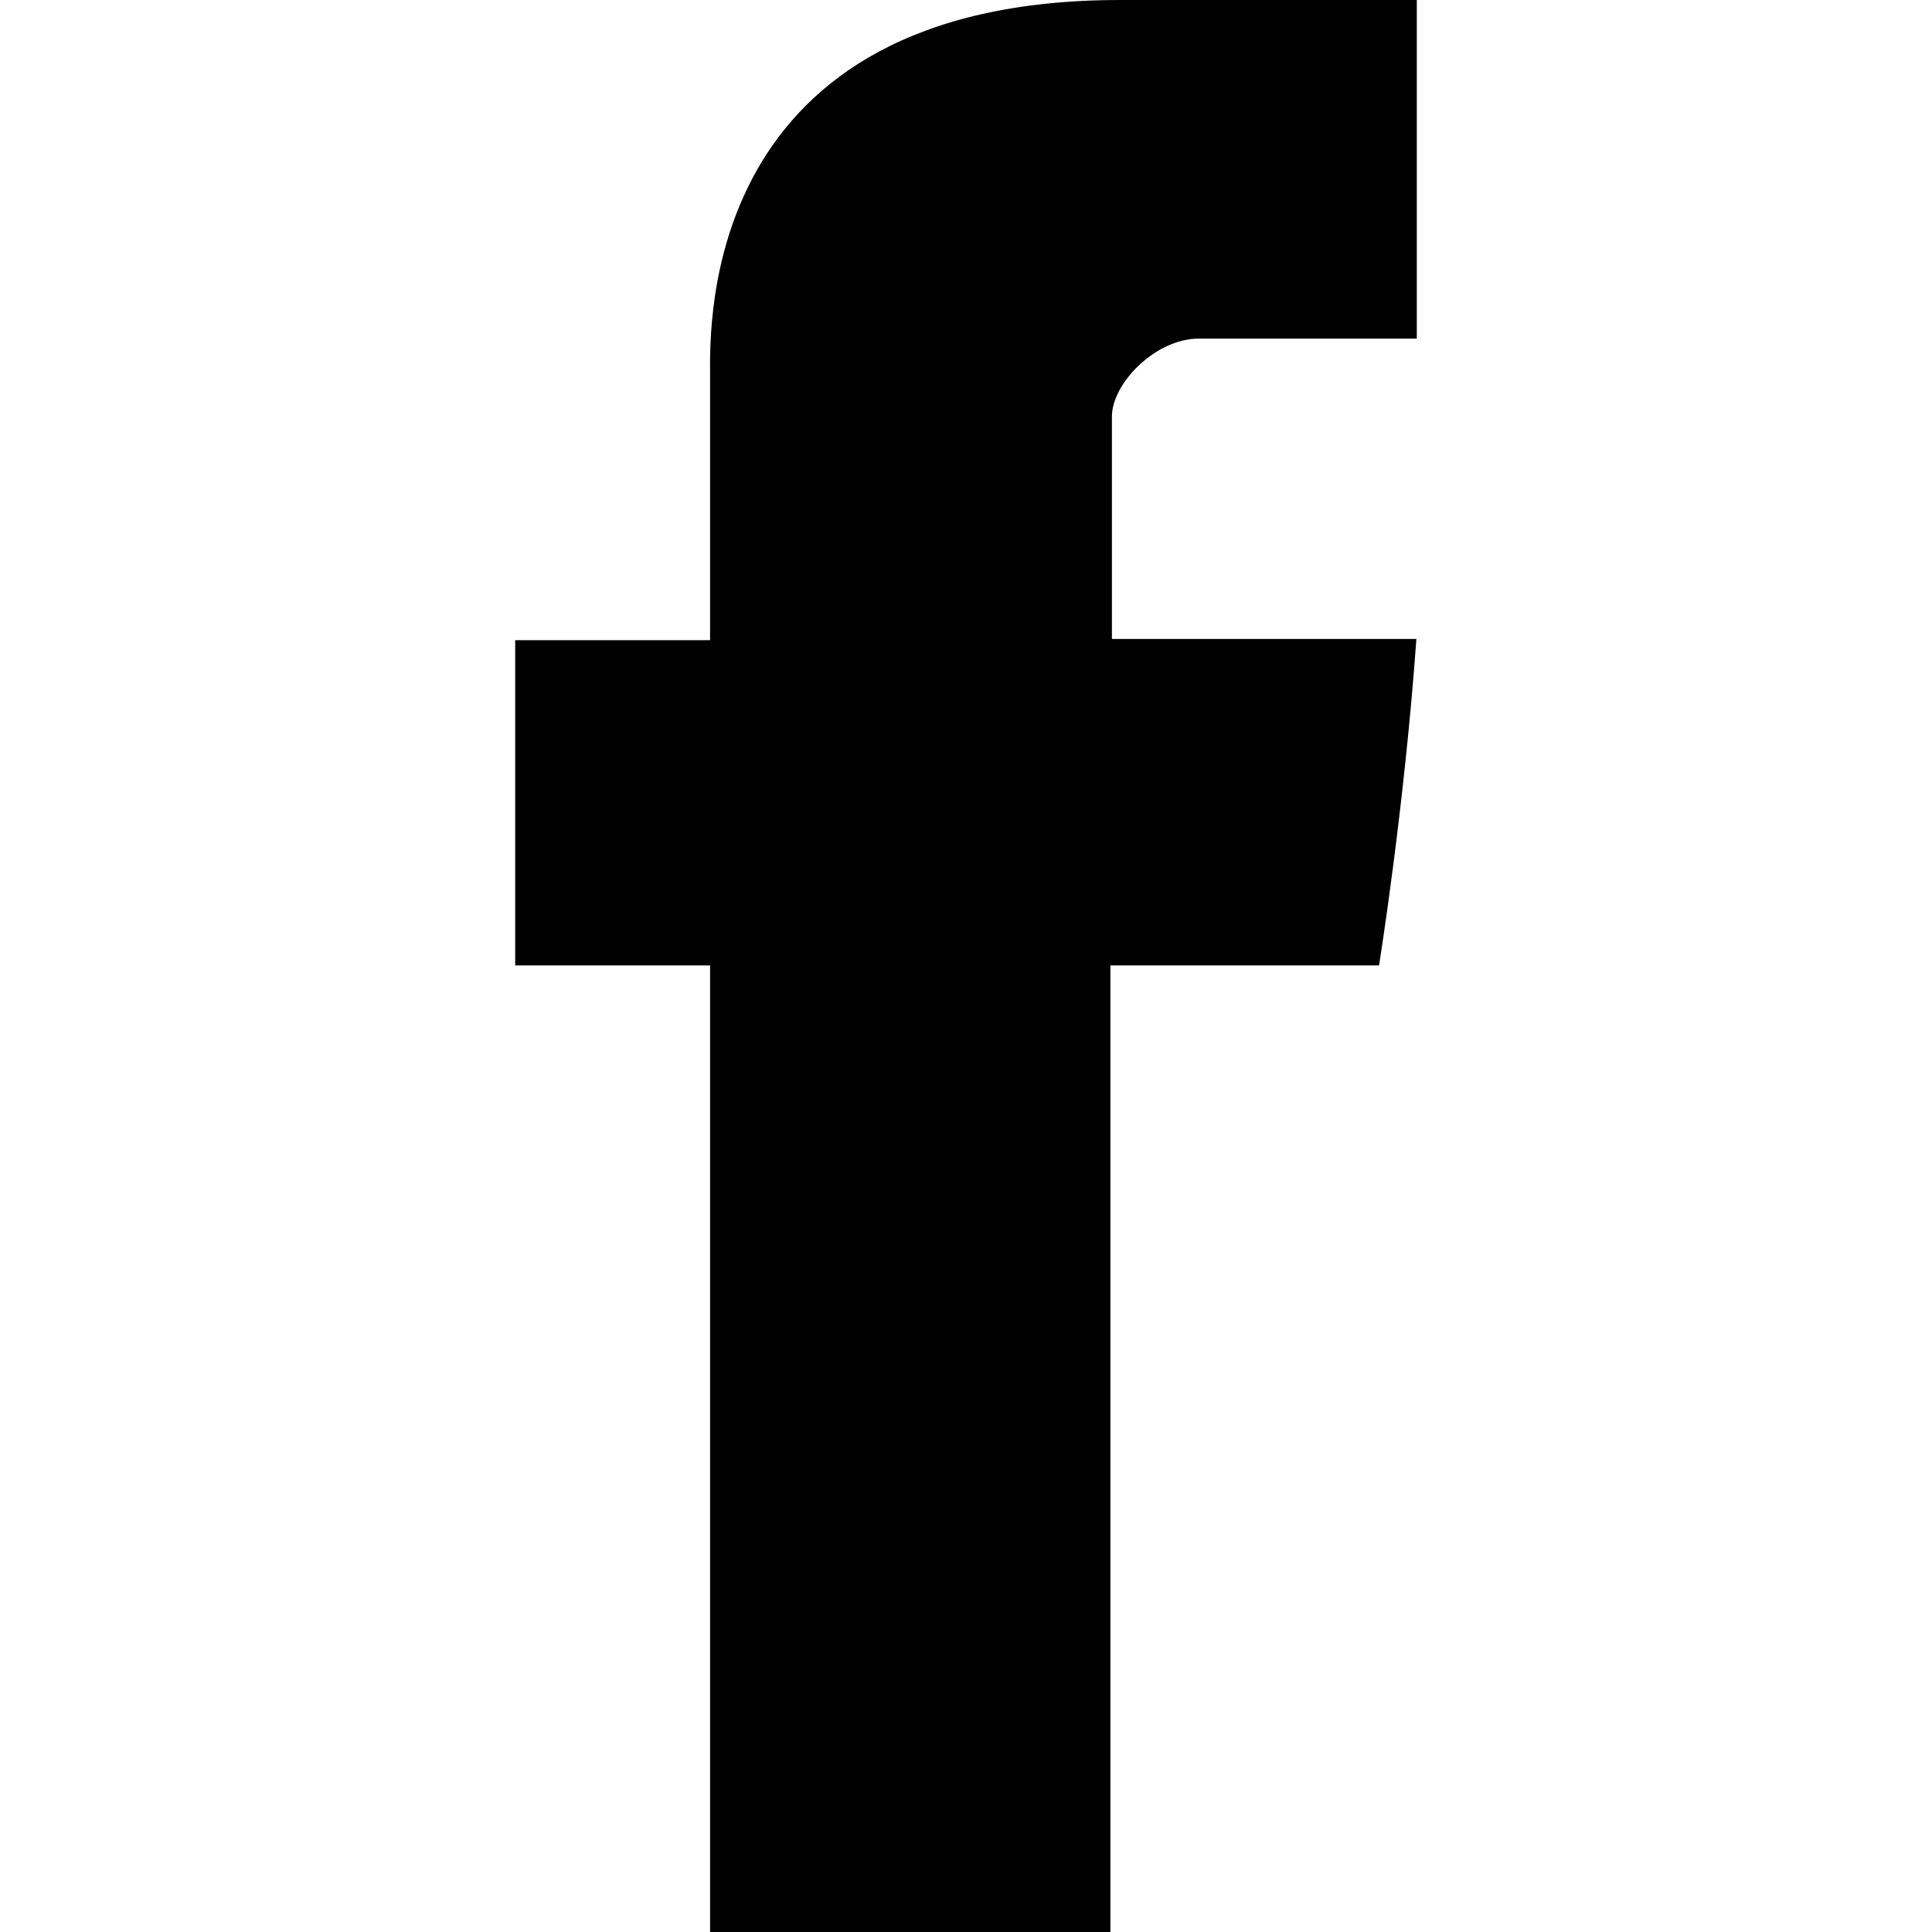
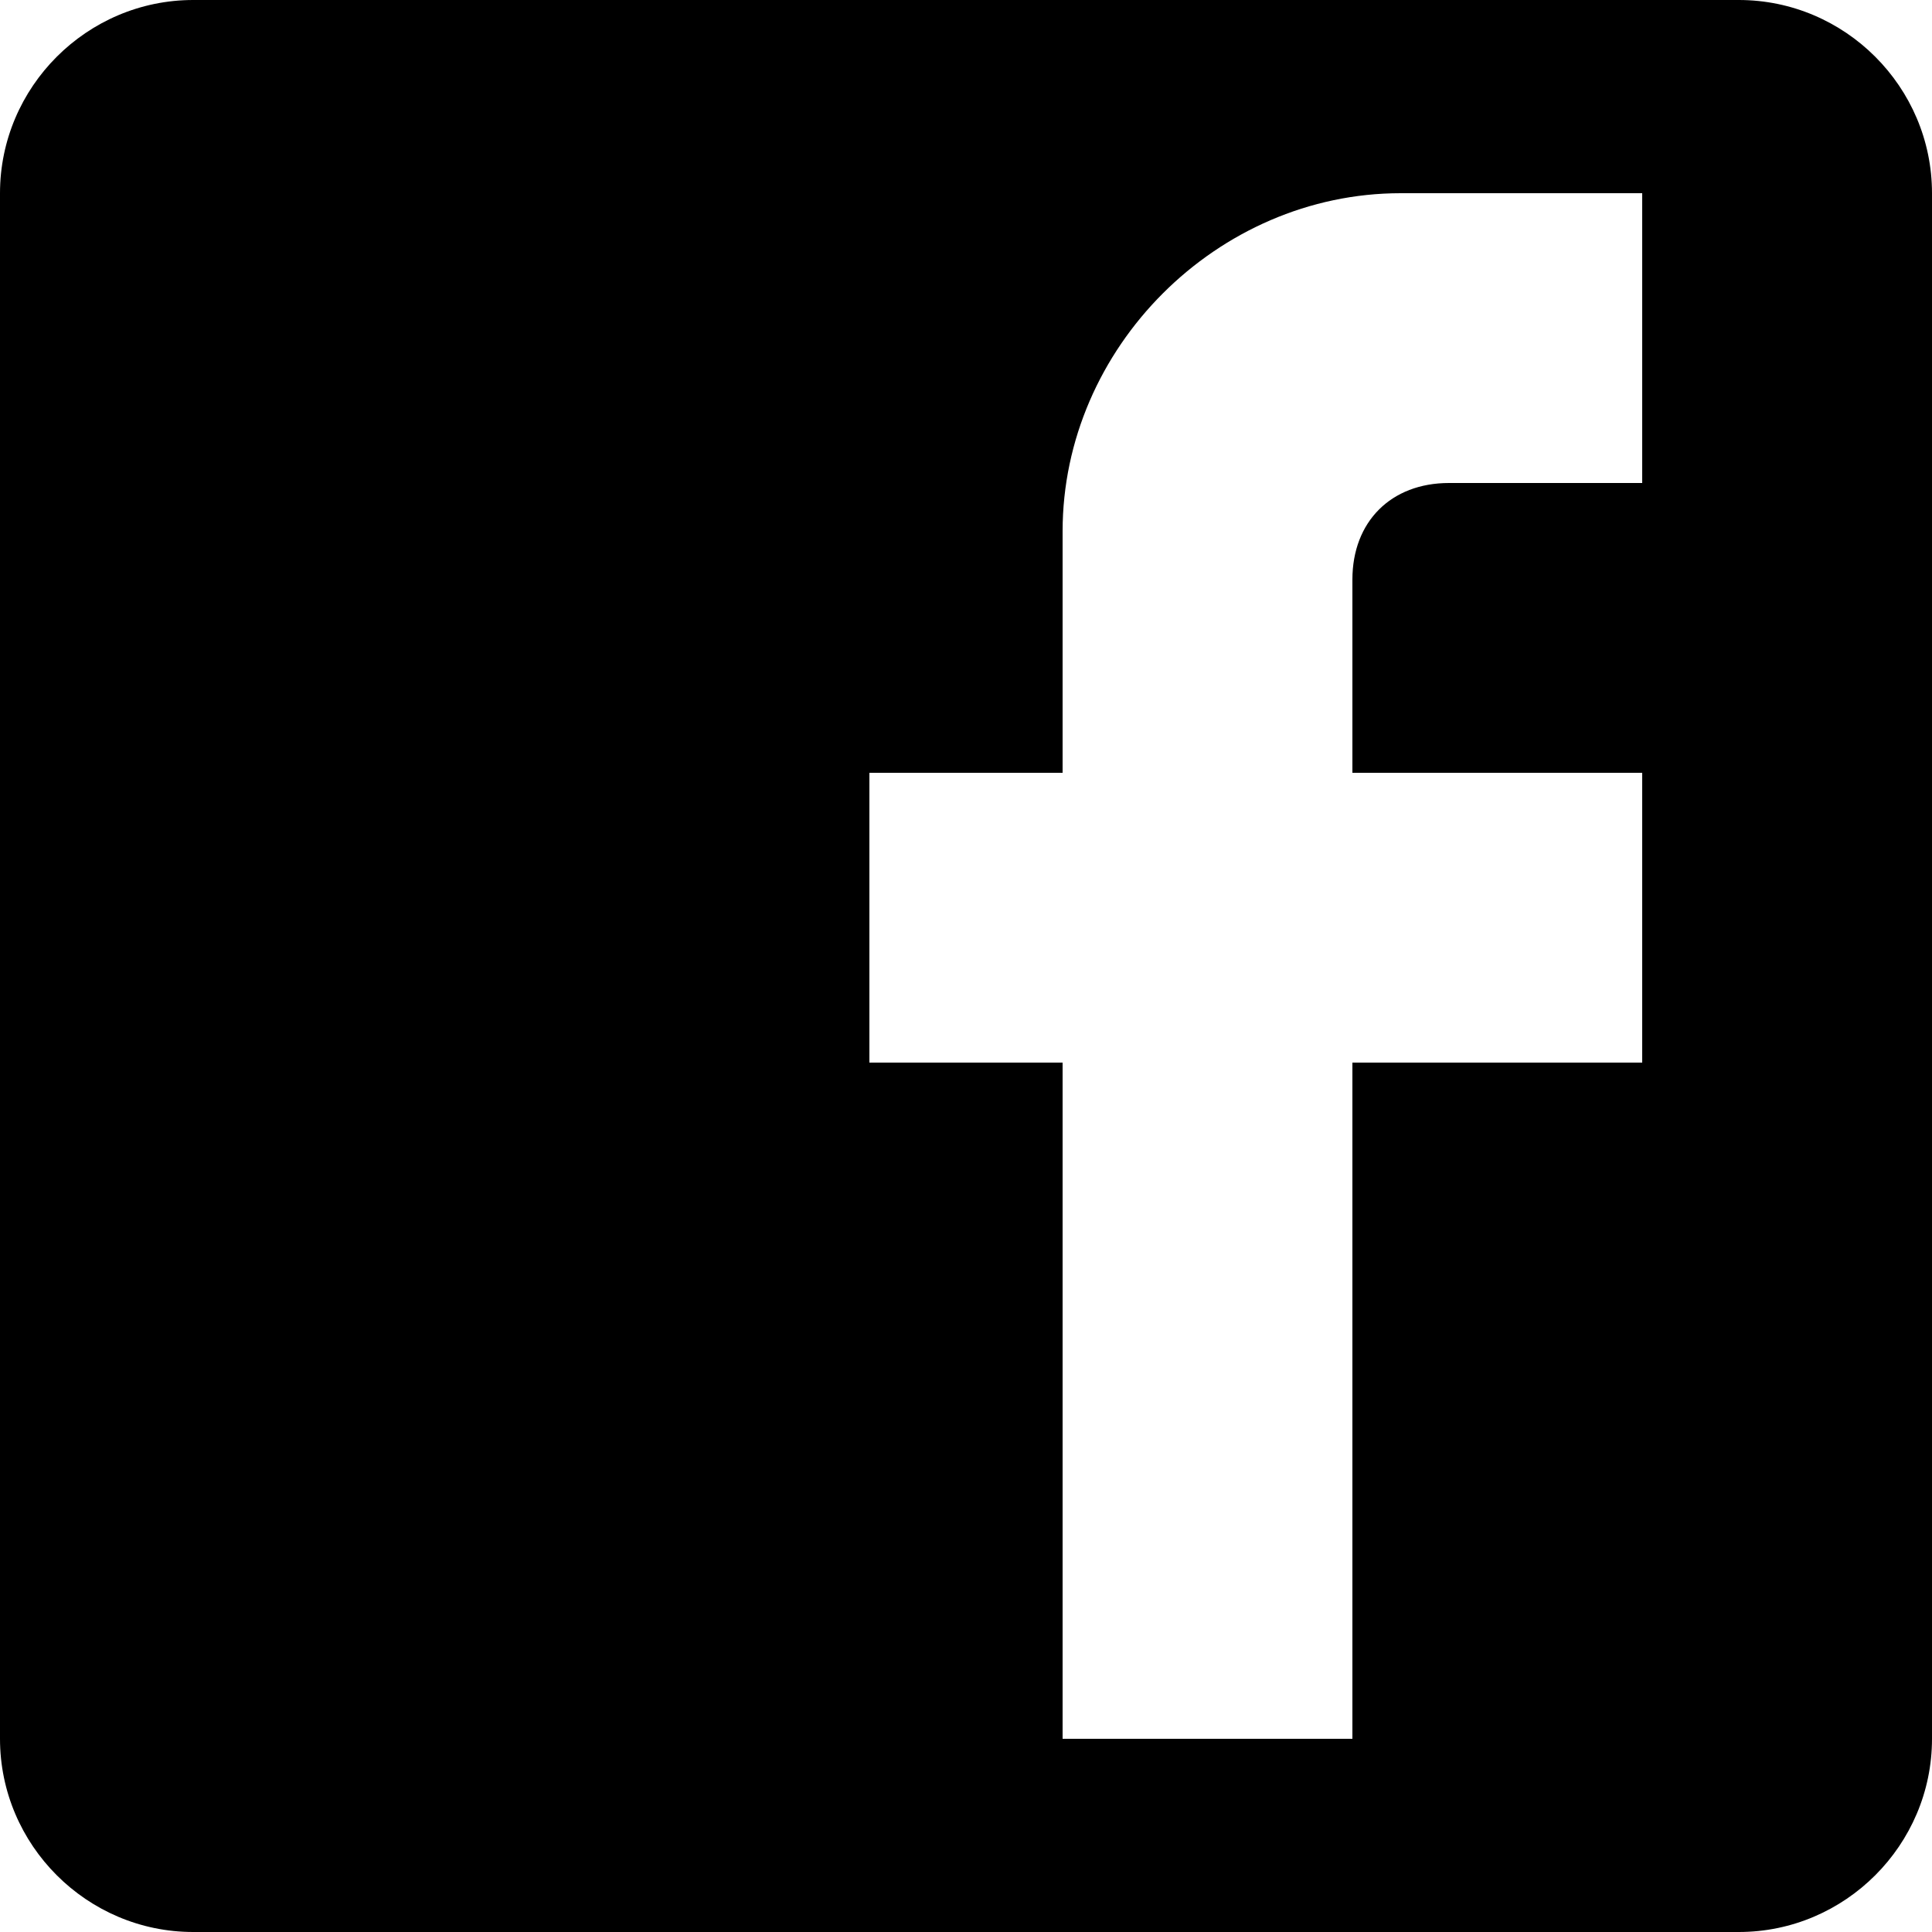
- <svg version="1.1" id="Capa_1" width="430.113px" height="430.114px" viewBox="0 0 430.113 430.114" style="enable-background:new 0 0 430.113 430.114;" xml:space="preserve">
-   <g>
-     <path id="Facebook" d="M158.081,83.3c0,10.839,0,59.218,0,59.218h-43.385v72.412h43.385v215.183h89.122V214.936h59.805c0,0,5.601-34.721,8.316-72.685c-7.784,0-67.784,0-67.784,0s0-42.127,0-49.511c0-7.4,9.717-17.354,19.321-17.354c9.586,0,29.818,0,48.557,0c0-9.859,0-43.924,0-75.385c-25.016,0-53.476,0-66.021,0C155.878-0.004,158.081,72.48,158.081,83.3z" />
+ <svg xmlns="http://www.w3.org/2000/svg" version="1.1" id="Capa_1" x="0px" y="0px" width="510px" height="510px" viewBox="0 0 510 510" style="enable-background:new 0 0 510 510;" xml:space="preserve">
+   <g id="post-facebook">
+     <path d="M459,0H51C22.95,0,0,22.95,0,51v408c0,28.05,22.95,51,51,51h408c28.05,0,51-22.95,51-51V51C510,22.95,487.05,0,459,0zM433.5,51v76.5h-51c-15.3,0-25.5,10.2-25.5,25.5v51h76.5v76.5H357V459h-76.5V280.5h-51V204h51v-63.75C280.5,91.8,321.3,51,369.75,51H433.5z" />
  </g>
</svg>
